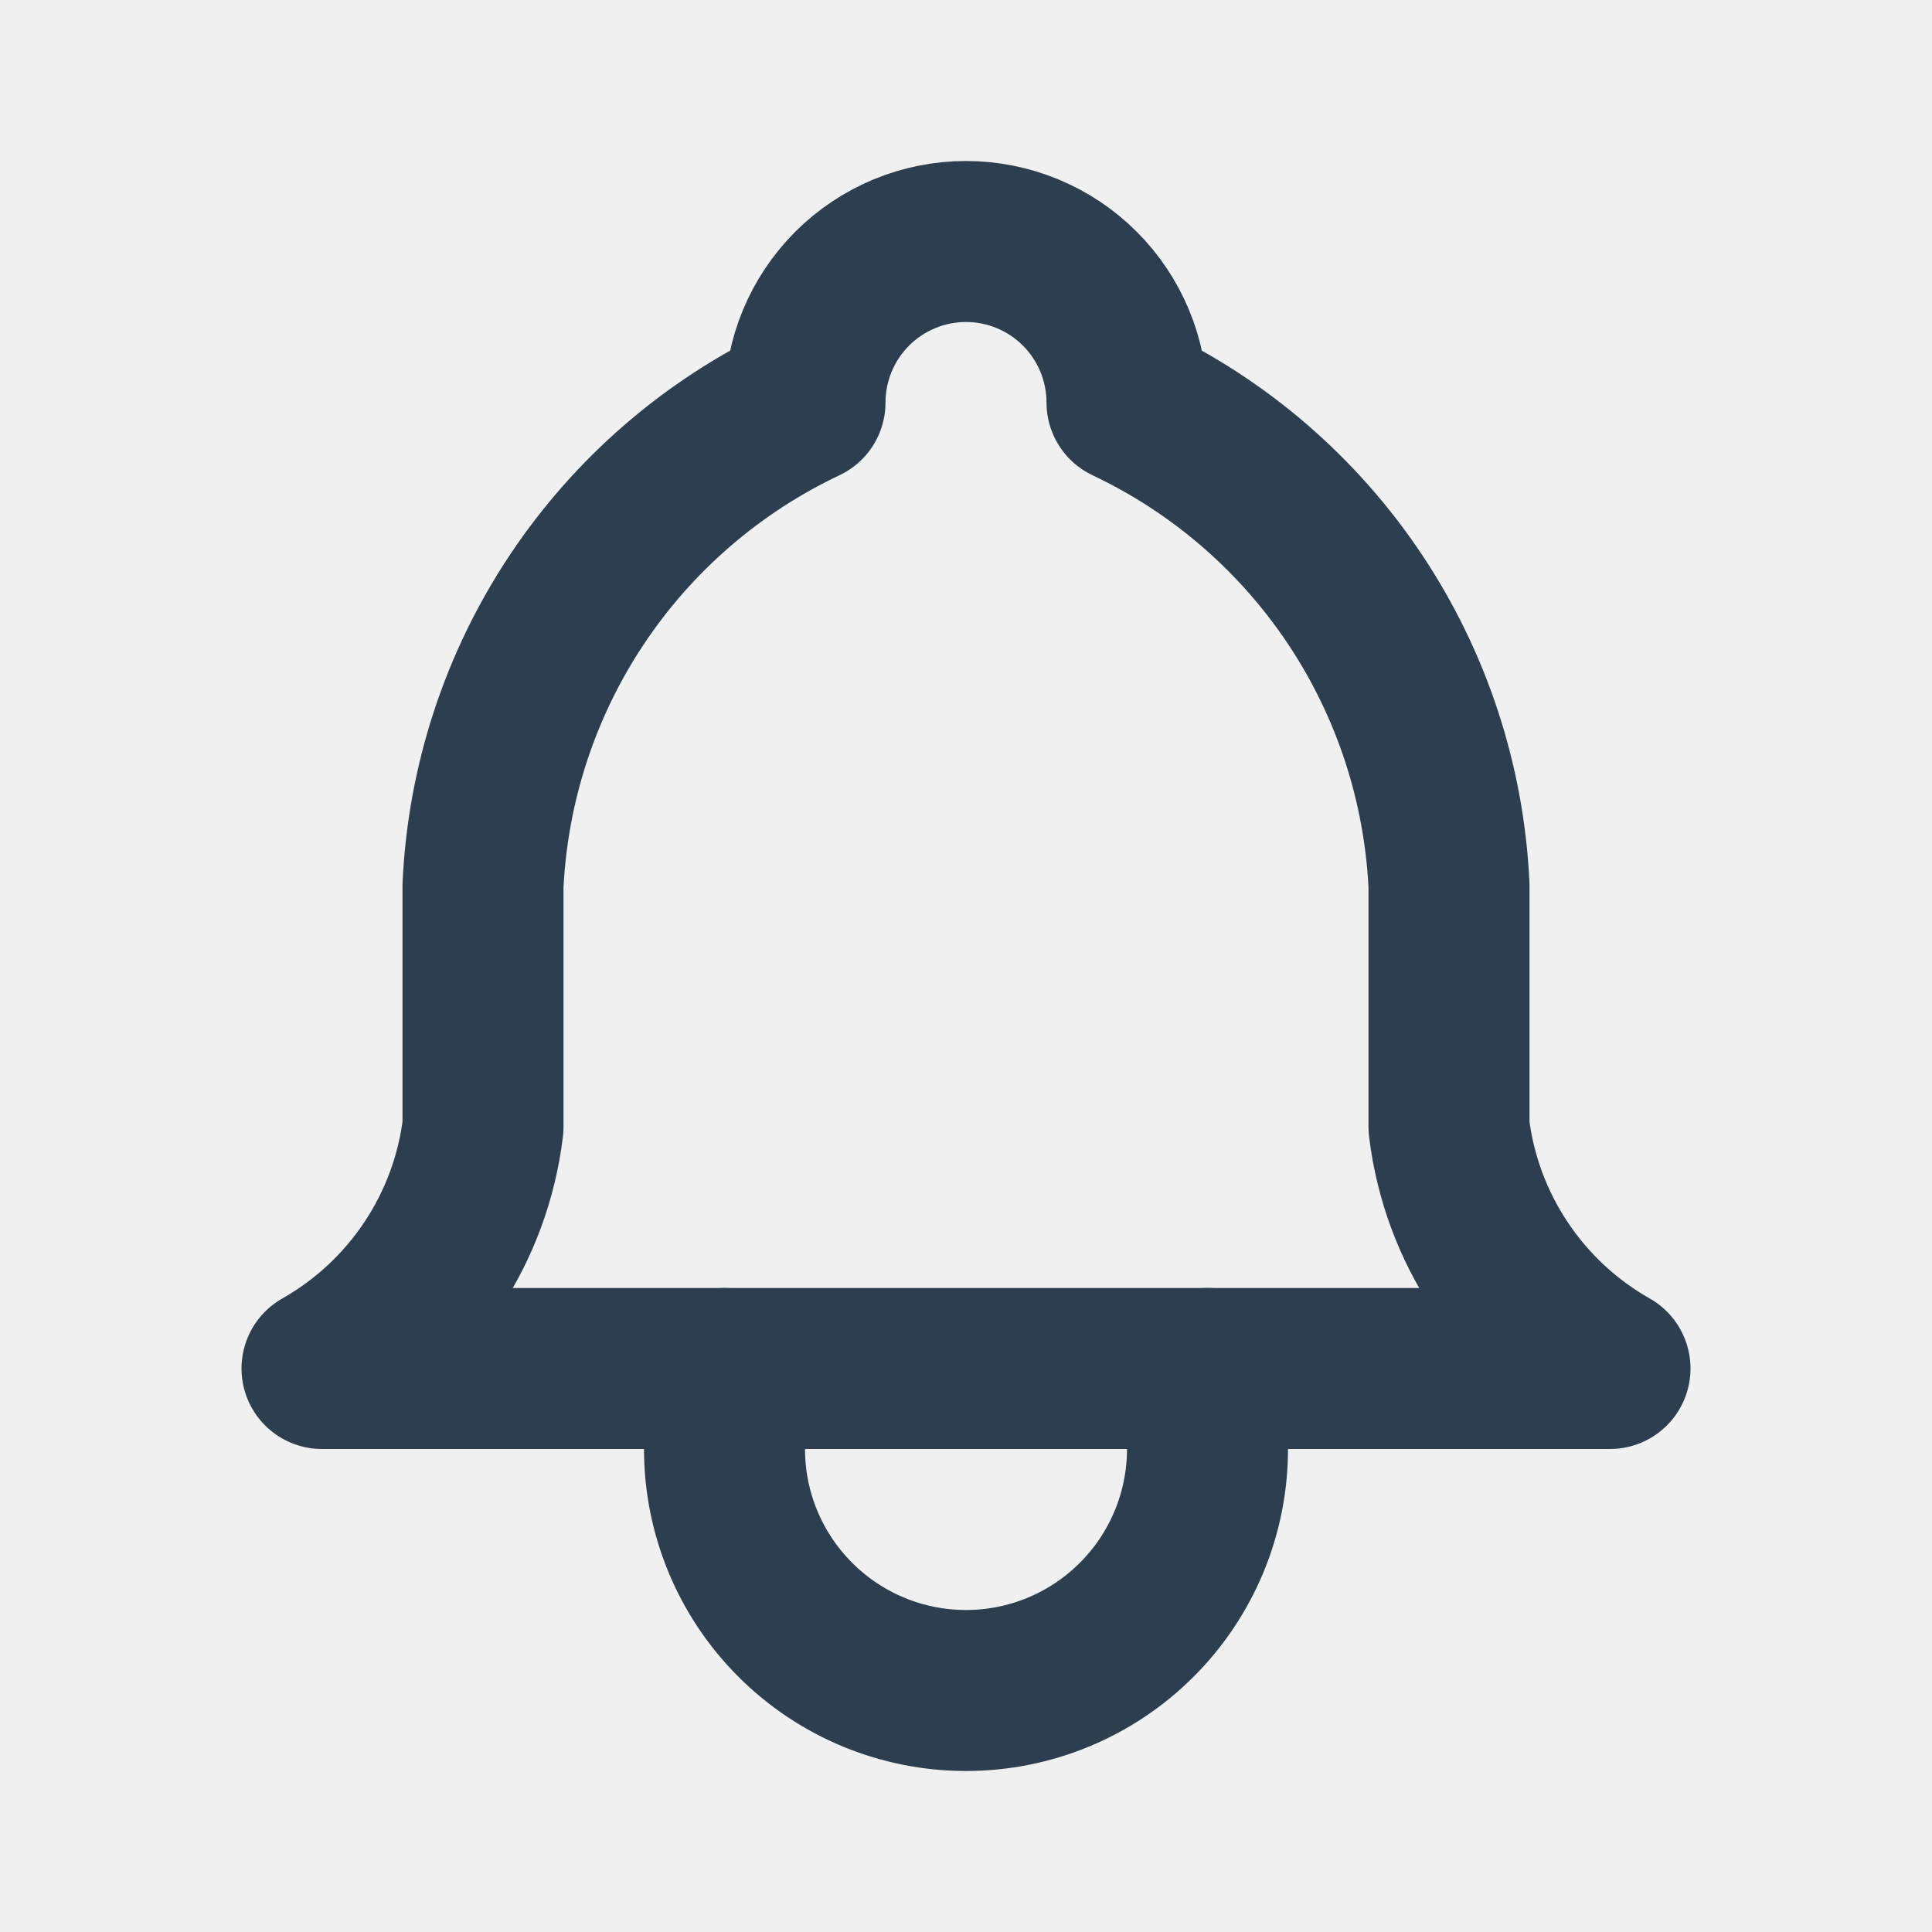
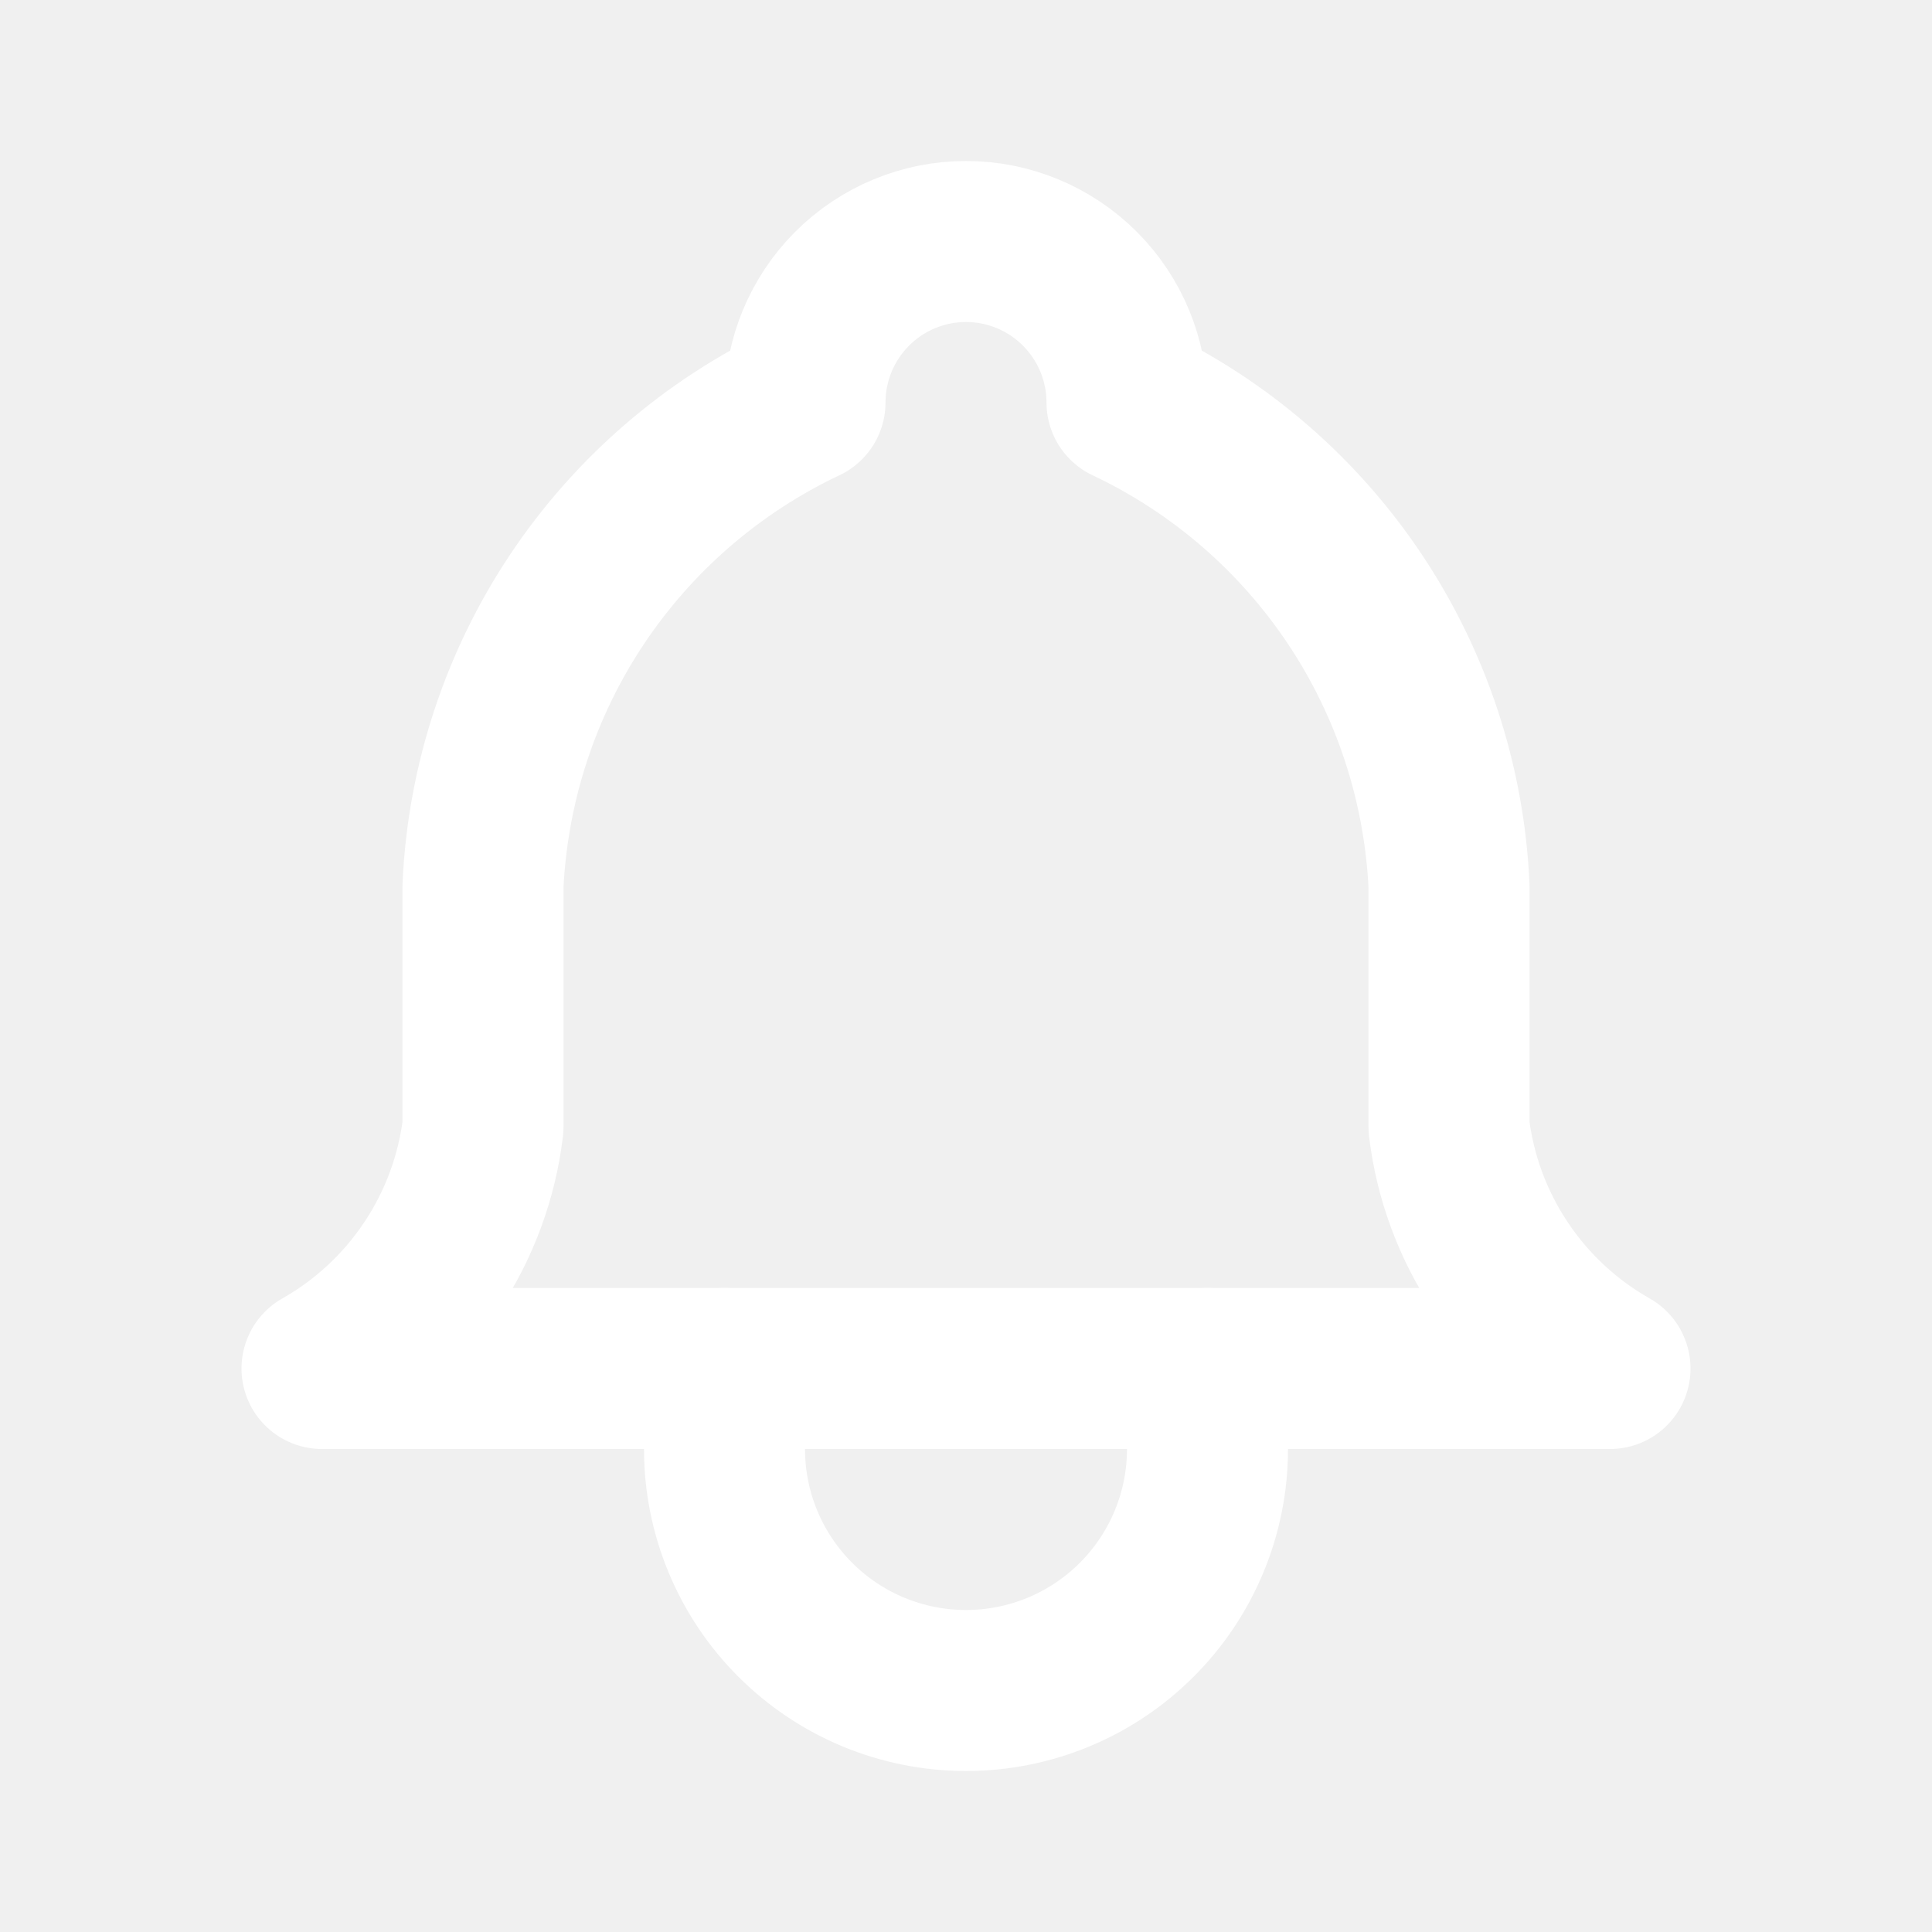
<svg xmlns="http://www.w3.org/2000/svg" width="24" height="24" viewBox="0 0 24 24" fill="none">
  <g clip-path="url(#clip0_49_107)">
-     <path d="M10 5C10 4.47 10.211 3.961 10.586 3.586C10.961 3.211 11.47 3 12 3C12.53 3 13.039 3.211 13.414 3.586C13.789 3.961 14 4.47 14 5C15.148 5.543 16.127 6.388 16.832 7.445C17.537 8.502 17.94 9.731 18 11V14C18.075 14.622 18.295 15.217 18.643 15.738C18.99 16.259 19.455 16.691 20 17H4C4.545 16.691 5.01 16.259 5.357 15.738C5.705 15.217 5.925 14.622 6 14V11C6.06 9.731 6.463 8.502 7.168 7.445C7.873 6.388 8.852 5.543 10 5" stroke="#2C3E50" stroke-width="2" stroke-linecap="round" stroke-linejoin="round" />
-     <path d="M9 17V18C9 18.796 9.316 19.559 9.879 20.121C10.441 20.684 11.204 21 12 21C12.796 21 13.559 20.684 14.121 20.121C14.684 19.559 15 18.796 15 18V17" stroke="#2C3E50" stroke-width="2" stroke-linecap="round" stroke-linejoin="round" />
+     <path d="M10 5C10 4.47 10.211 3.961 10.586 3.586C10.961 3.211 11.47 3 12 3C12.53 3 13.039 3.211 13.414 3.586C13.789 3.961 14 4.47 14 5C15.148 5.543 16.127 6.388 16.832 7.445C17.537 8.502 17.94 9.731 18 11V14C18.075 14.622 18.295 15.217 18.643 15.738C18.99 16.259 19.455 16.691 20 17H4C4.545 16.691 5.01 16.259 5.357 15.738C5.705 15.217 5.925 14.622 6 14V11C6.06 9.731 6.463 8.502 7.168 7.445C7.873 6.388 8.852 5.543 10 5" stroke="#fff" stroke-width="2" stroke-linecap="round" stroke-linejoin="round" />
+     <path d="M9 17V18C9 18.796 9.316 19.559 9.879 20.121C10.441 20.684 11.204 21 12 21C12.796 21 13.559 20.684 14.121 20.121C14.684 19.559 15 18.796 15 18V17" stroke="#fff" stroke-width="2" stroke-linecap="round" stroke-linejoin="round" />
  </g>
  <defs>
    <clipPath id="clip0_49_107">
      <rect width="24" height="24" fill="white" />
    </clipPath>
  </defs>
</svg>
